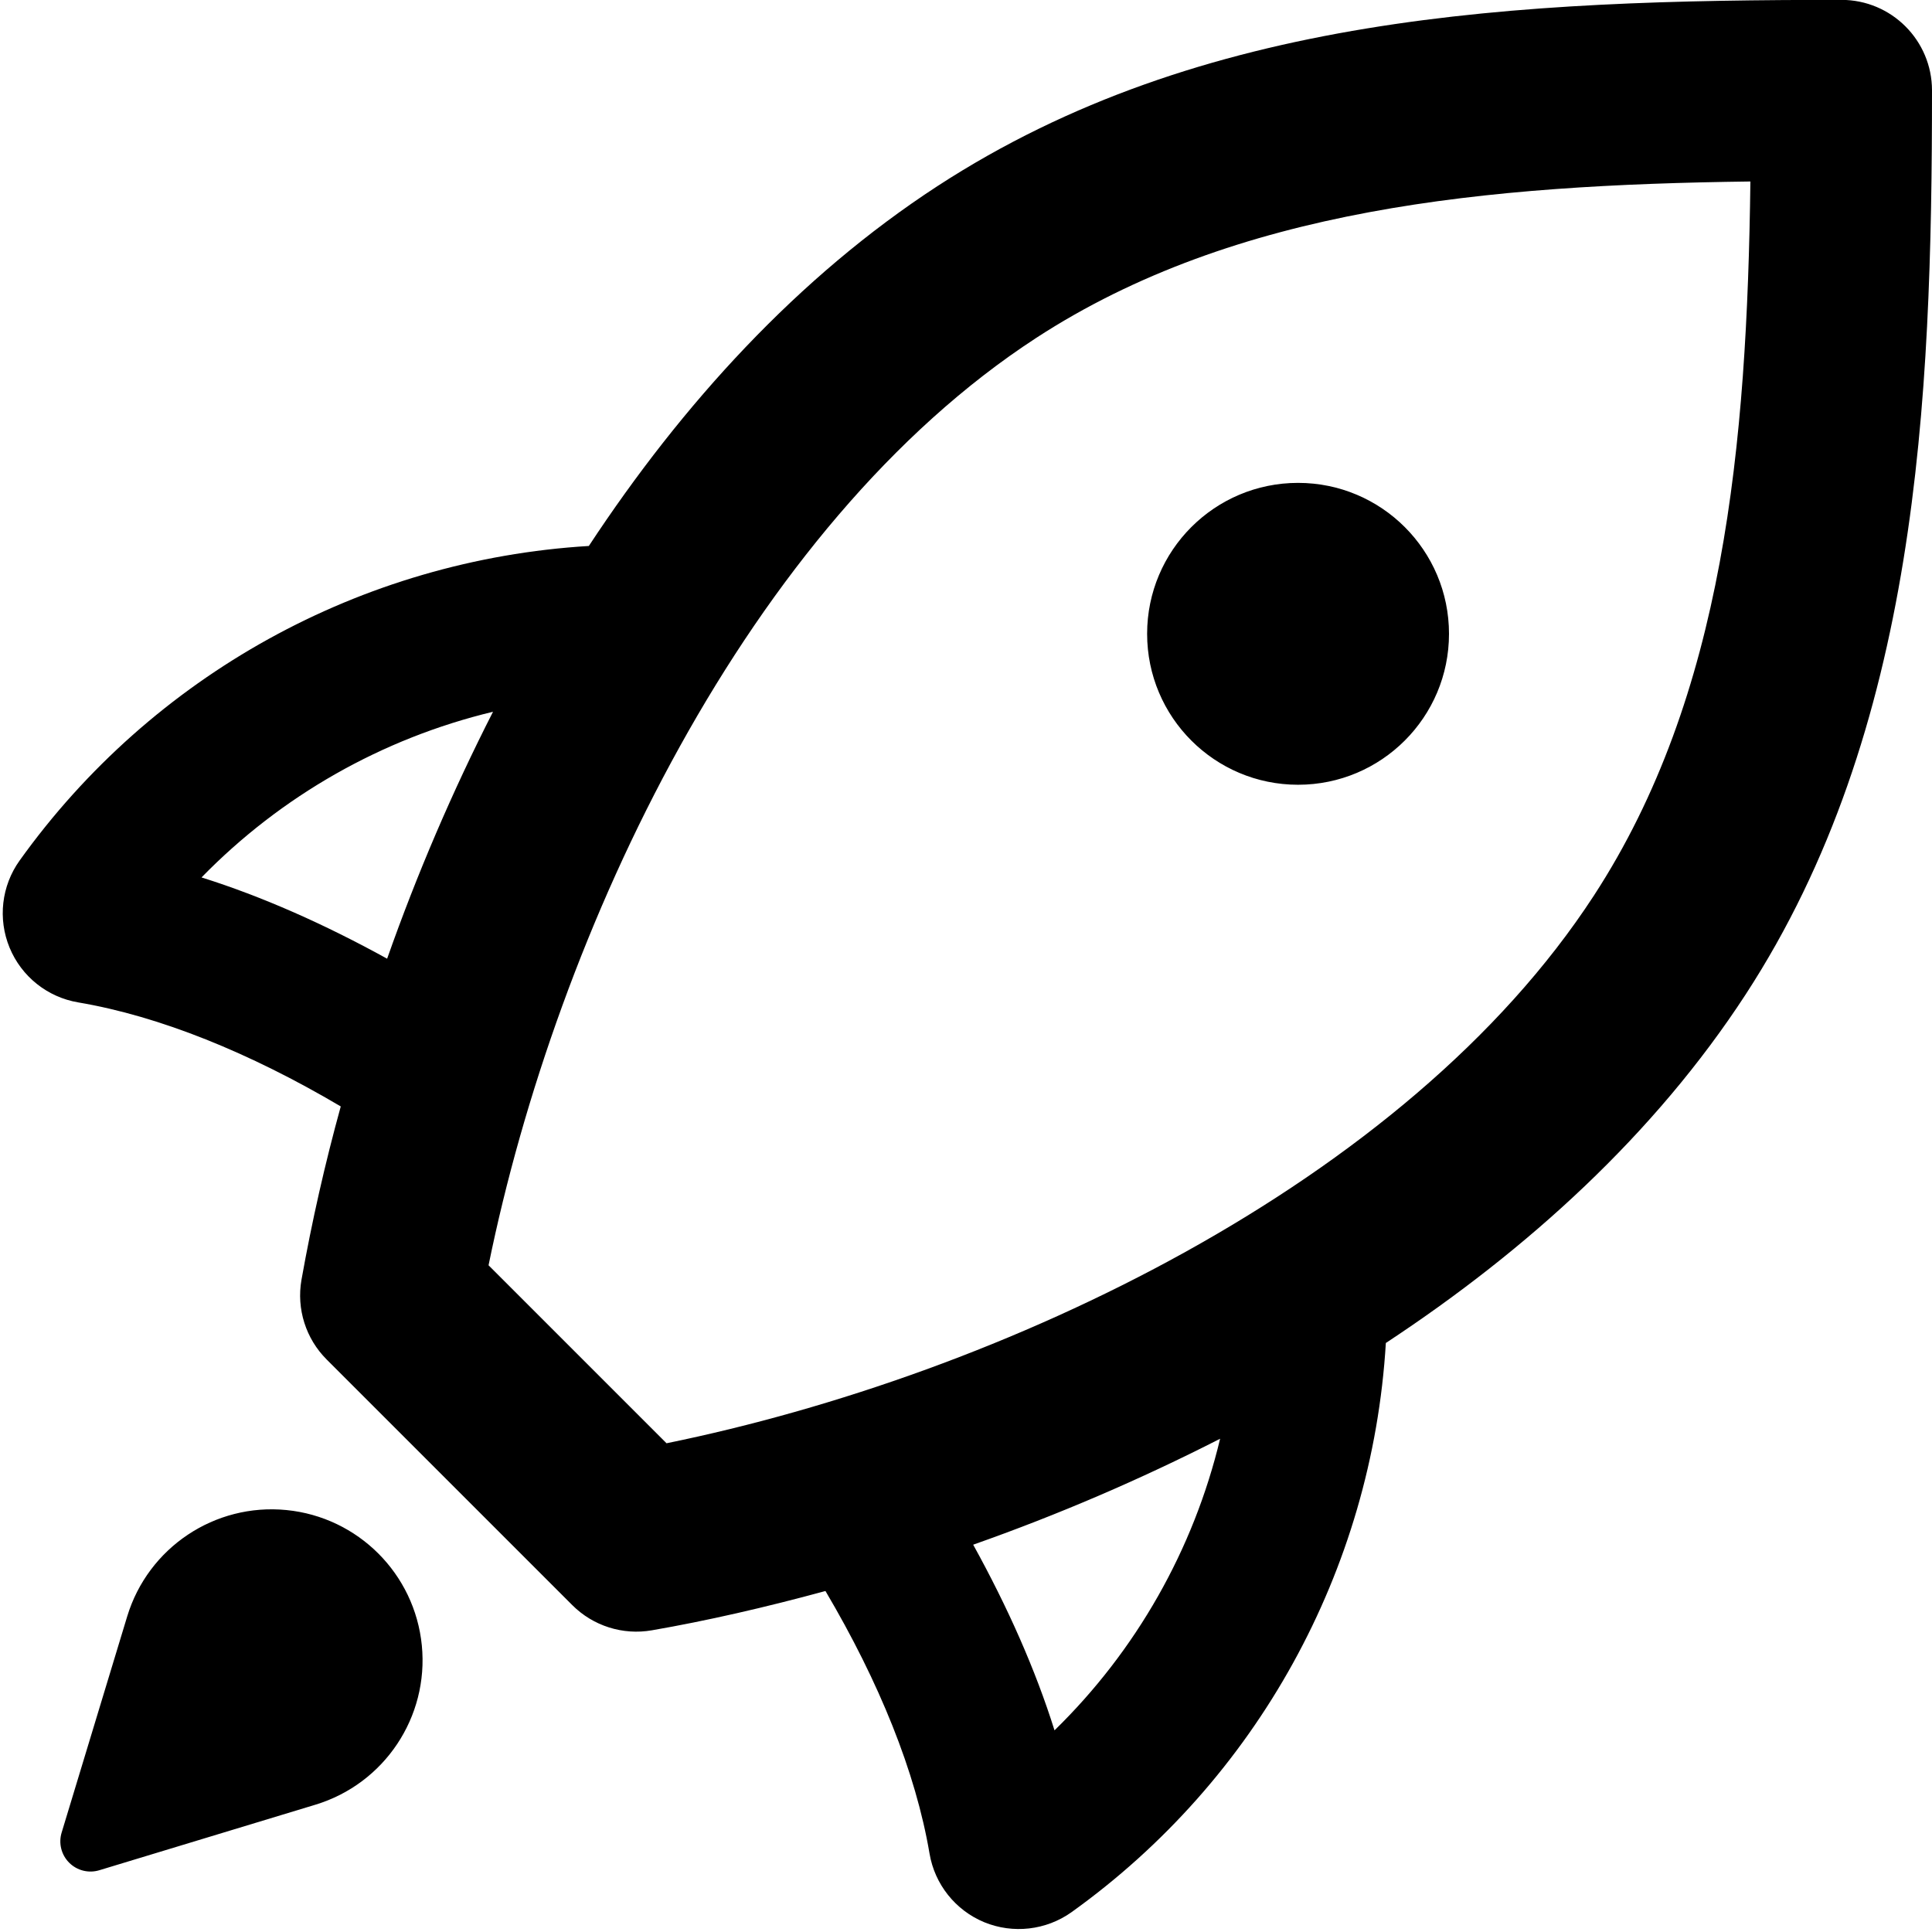
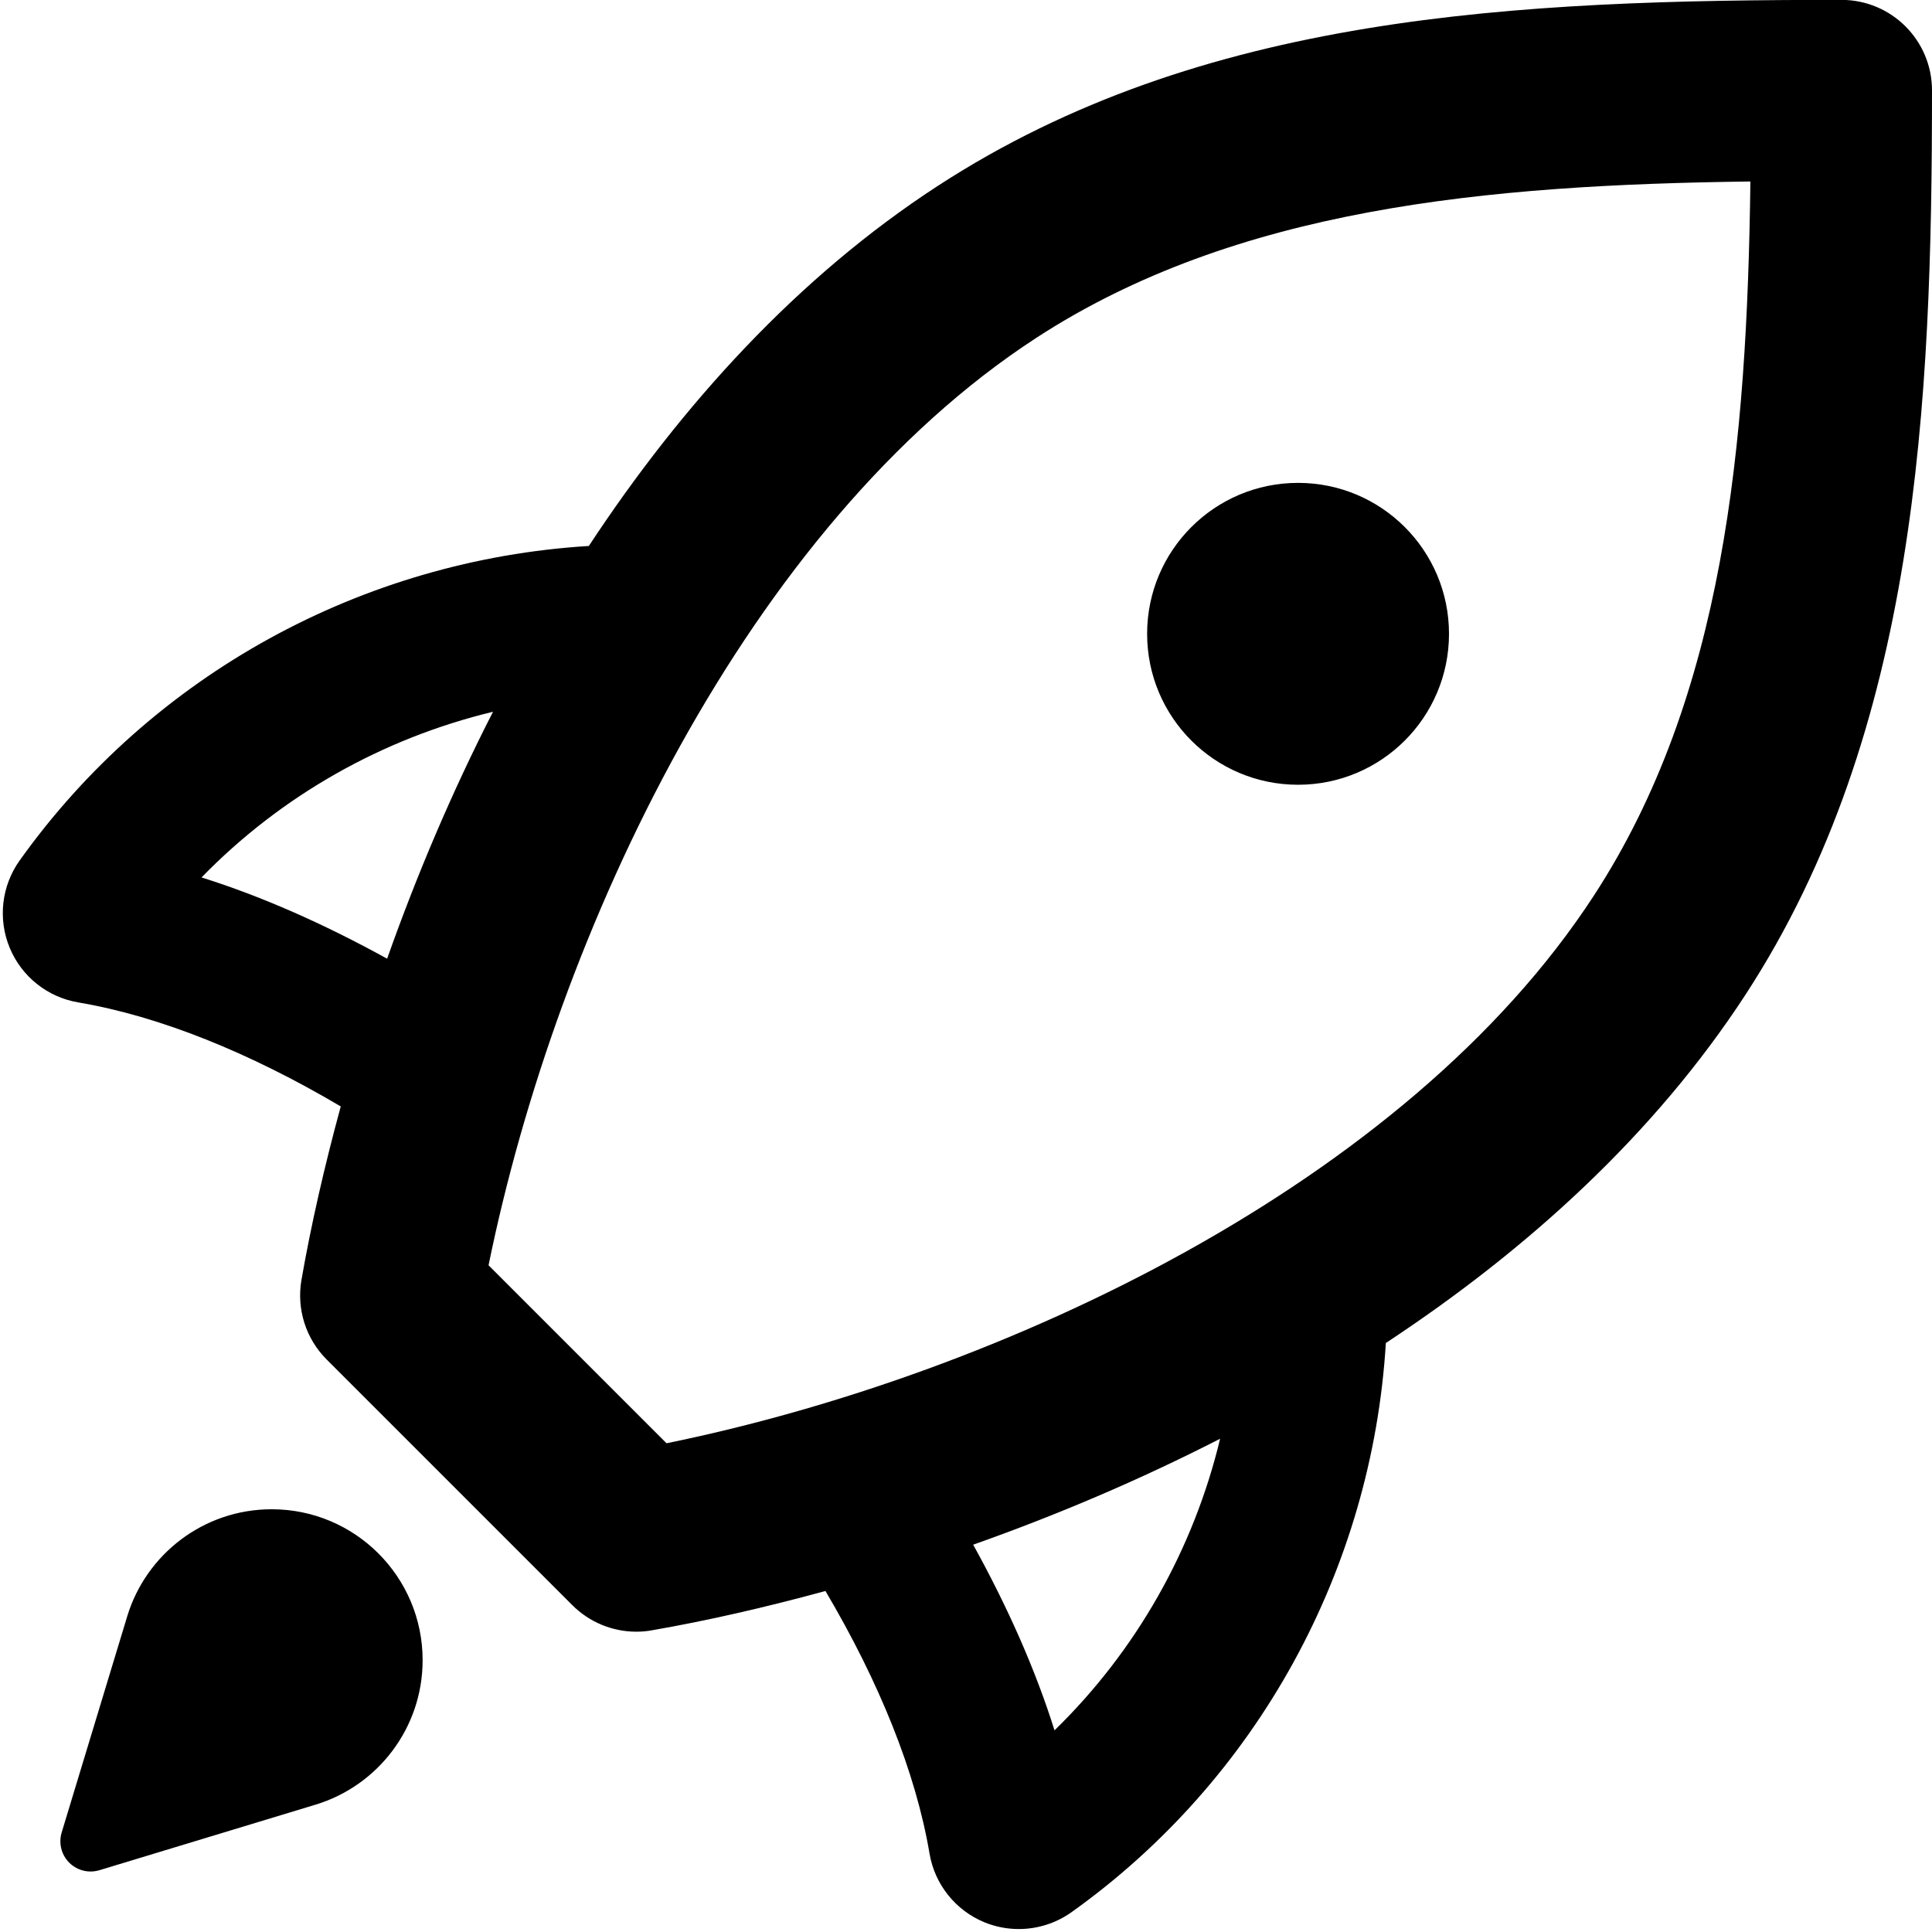
- <svg xmlns="http://www.w3.org/2000/svg" width="32" height="32">
-   <path d="M28.913 16.472c-1.503 2.308-3.607 4.224-5.959 5.772a12.518 12.518 0 01-5.208 9.429 1.508 1.508 0 01-1.444.165 1.502 1.502 0 01-.906-1.137c-.228-1.347-.833-2.841-1.724-4.349-.998.272-1.968.494-2.875.651a1.5 1.5 0 01-1.318-.417l-4.068-4.068a1.5 1.5 0 01-.418-1.318 31.77 31.77 0 01.651-2.874c-1.507-.89-3-1.495-4.348-1.723a1.499 1.499 0 01-.971-2.35 12.524 12.524 0 019.428-5.21c1.547-2.351 3.464-4.456 5.772-5.959C19.903.234 25.107-.002 30.5-.002A1.5 1.5 0 0132 1.497c0 5.179-.238 10.6-3.087 14.975zM17.466 28.66a10.004 10.004 0 002.743-4.83 33.494 33.494 0 01-4.09 1.755c.572 1.035 1.031 2.068 1.347 3.075zM3.338 14.533c1.006.316 2.038.775 3.074 1.346a33.552 33.552 0 011.754-4.09 10.009 10.009 0 00-4.828 2.744zm13.823-8.935c-4.774 3.109-7.938 9.813-9.069 15.359l2.948 2.948c5.546-1.132 12.25-4.295 15.359-9.07 2.156-3.31 2.537-7.455 2.593-11.829-4.375.056-8.519.437-11.831 2.592zm4.339 7.4a2.5 2.5 0 110-5 2.5 2.5 0 010 5zM2.107 26.772a2.5 2.5 0 113.119 3.119l-3.581 1.086a.5.5 0 01-.624-.624l1.086-3.581z" />
+ <svg xmlns="http://www.w3.org/2000/svg" width="32px" height="32px">
+   <path d="M28.913,16.472 C27.410,18.780 25.306,20.696 22.954,22.244 C22.727,25.987 20.831,29.473 17.746,31.673 C17.488,31.856 17.182,31.951 16.875,31.951 C16.681,31.951 16.487,31.914 16.302,31.838 C15.825,31.640 15.482,31.211 15.396,30.701 C15.168,29.354 14.563,27.860 13.672,26.352 C12.674,26.624 11.704,26.846 10.797,27.003 C10.711,27.019 10.625,27.026 10.540,27.026 C10.145,27.026 9.763,26.870 9.479,26.586 L5.411,22.518 C5.065,22.173 4.910,21.681 4.993,21.200 C5.151,20.293 5.372,19.324 5.644,18.326 C4.137,17.436 2.644,16.831 1.296,16.603 C0.787,16.517 0.357,16.175 0.160,15.697 C-0.037,15.220 0.025,14.674 0.325,14.253 C2.525,11.168 6.010,9.272 9.753,9.043 C11.300,6.692 13.217,4.587 15.525,3.084 C19.903,0.234 25.107,-0.002 30.500,-0.002 C31.329,-0.002 32.000,0.669 32.000,1.497 C32.000,6.676 31.762,12.097 28.913,16.472 ZM17.466,28.660 C18.823,27.339 19.770,25.658 20.209,23.830 C18.860,24.521 17.479,25.104 16.119,25.585 C16.691,26.620 17.150,27.653 17.466,28.660 ZM3.338,14.533 C4.344,14.849 5.376,15.308 6.412,15.879 C6.893,14.519 7.475,13.139 8.166,11.789 C6.339,12.229 4.660,13.175 3.338,14.533 ZM17.161,5.598 C12.387,8.707 9.223,15.411 8.092,20.957 L11.040,23.905 C16.586,22.773 23.290,19.610 26.399,14.835 C28.555,11.525 28.936,7.380 28.992,3.006 C24.617,3.062 20.473,3.443 17.161,5.598 ZM21.500,12.998 C20.119,12.998 19.000,11.879 19.000,10.498 C19.000,9.117 20.119,7.998 21.500,7.998 C22.881,7.998 24.000,9.117 24.000,10.498 C24.000,11.879 22.881,12.998 21.500,12.998 ZM2.107,26.772 C2.418,25.745 3.372,24.998 4.500,24.998 C5.881,24.998 7.000,26.117 7.000,27.498 C7.000,28.626 6.253,29.580 5.226,29.891 L1.645,30.977 C1.600,30.990 1.551,30.998 1.500,30.998 C1.224,30.998 1.000,30.774 1.000,30.498 C1.000,30.447 1.007,30.399 1.021,30.353 L2.107,26.772 Z" />
</svg>
